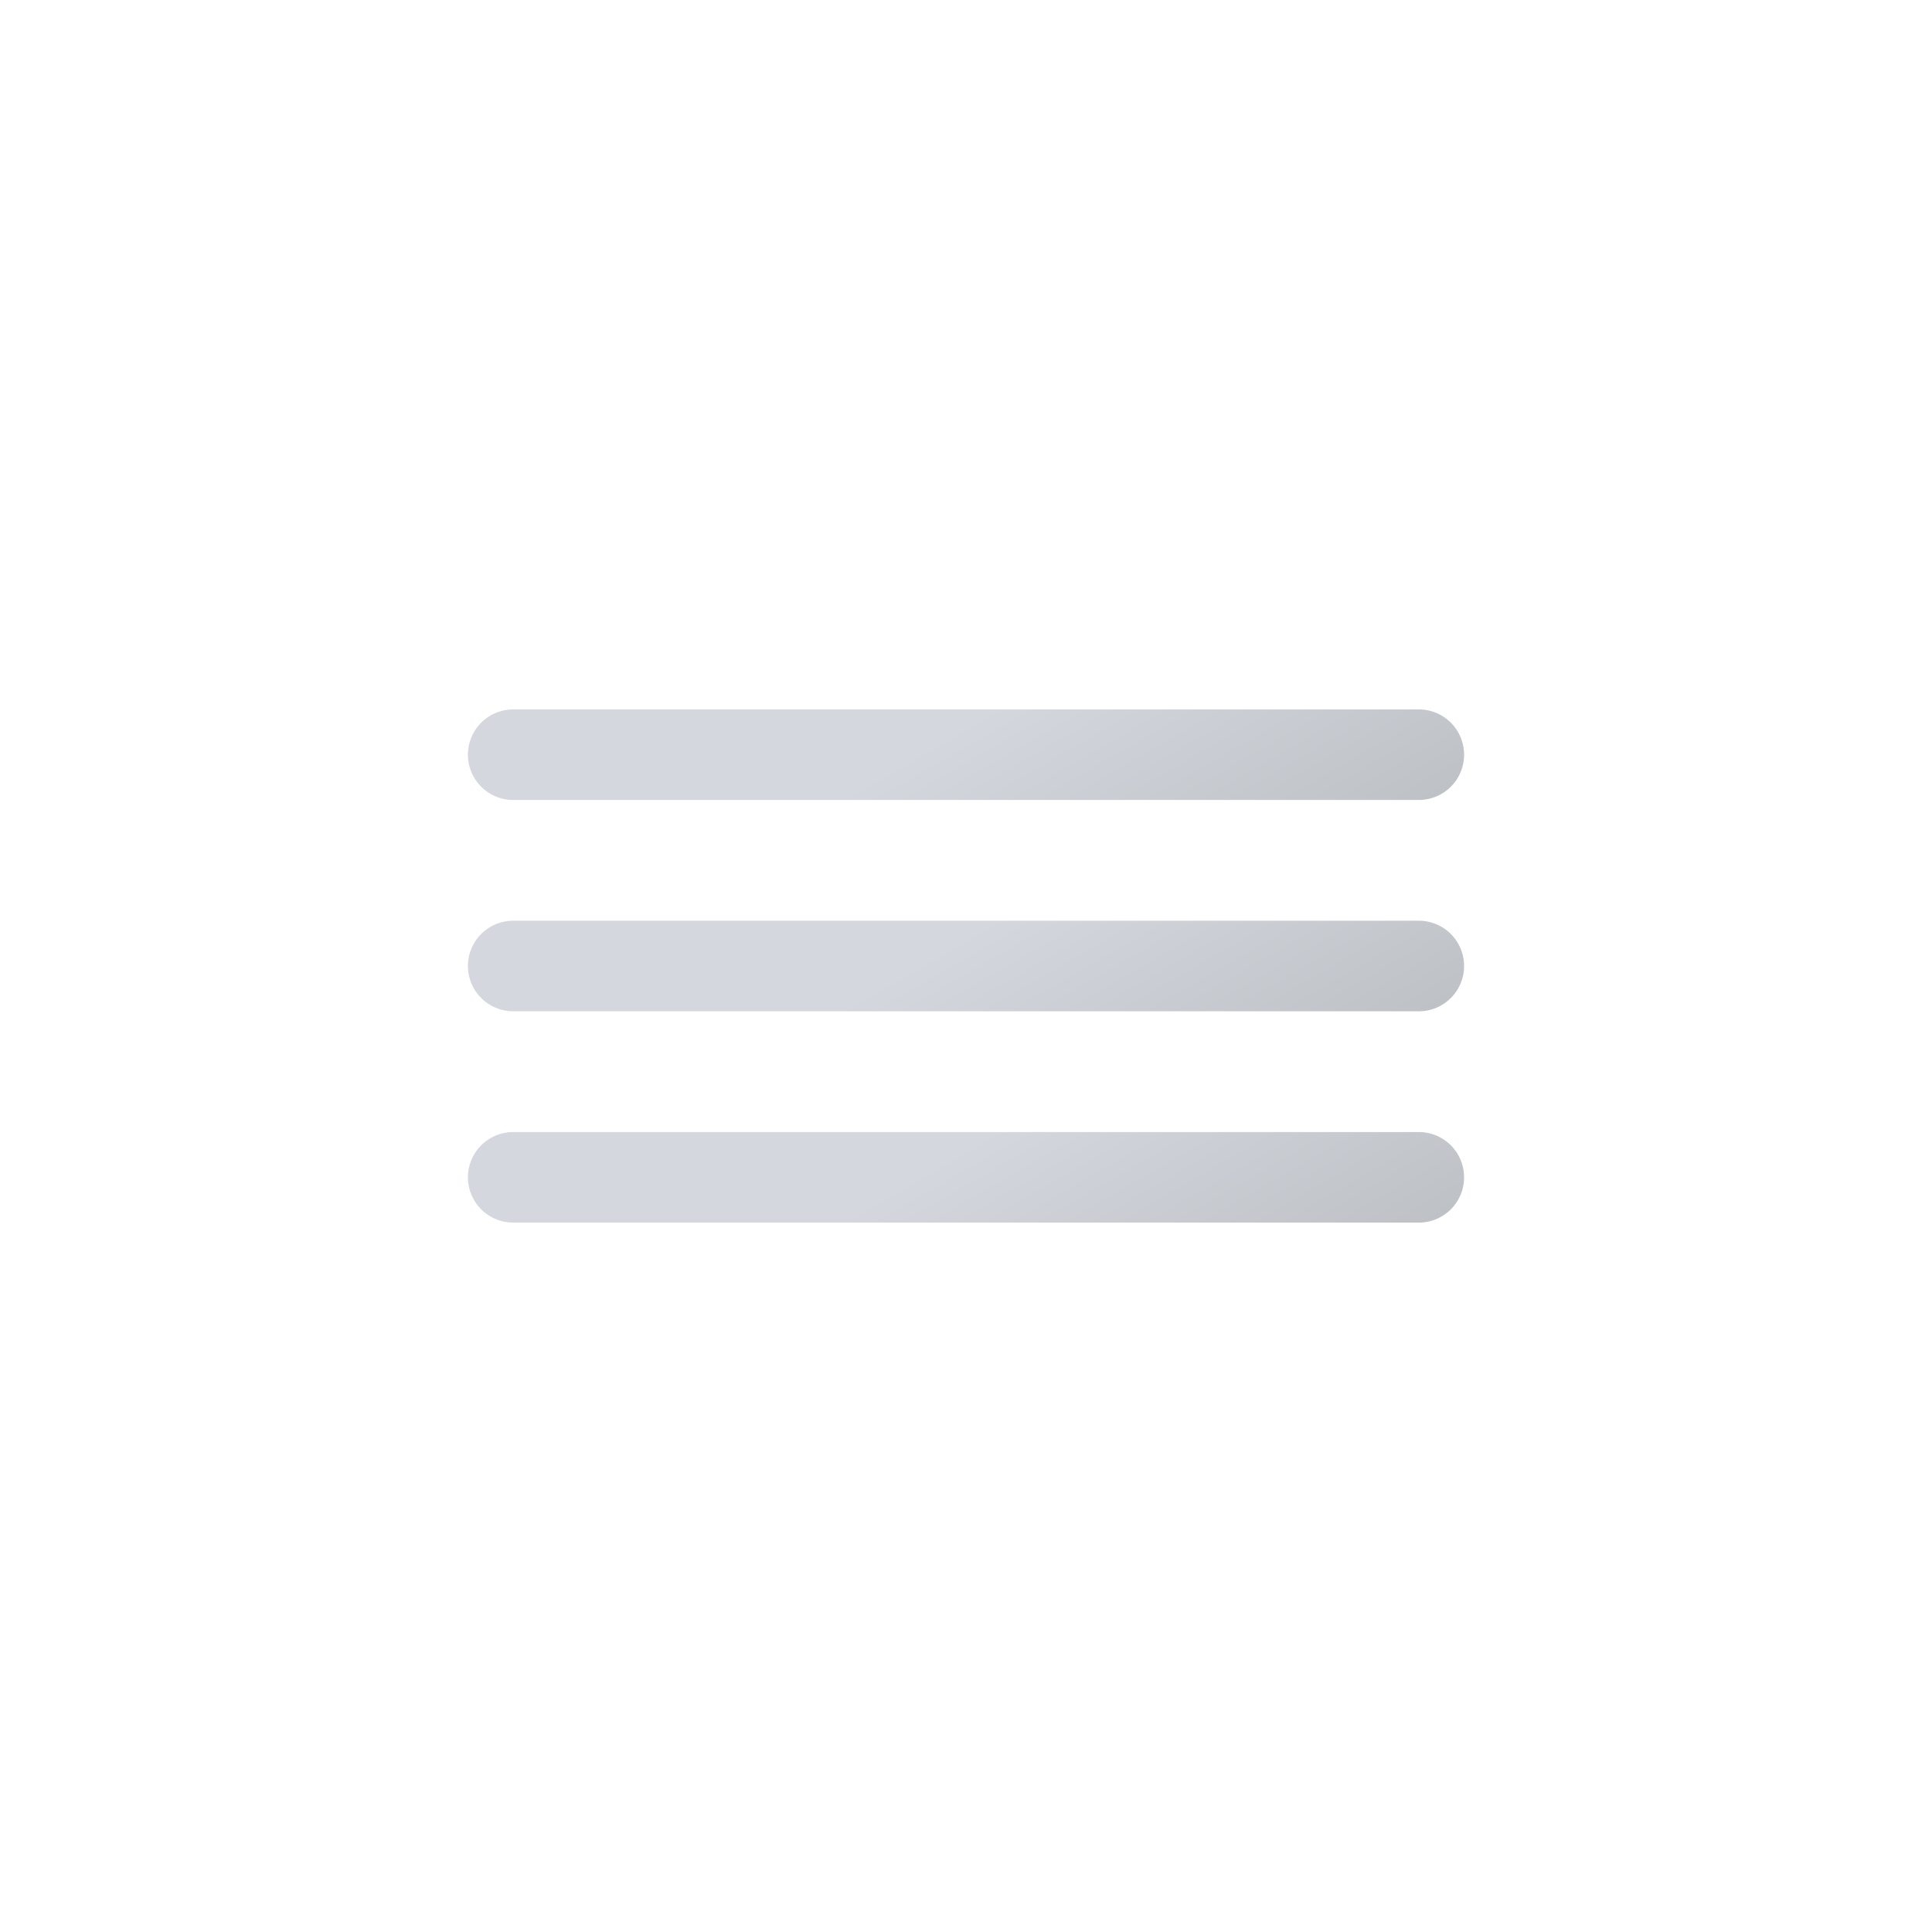
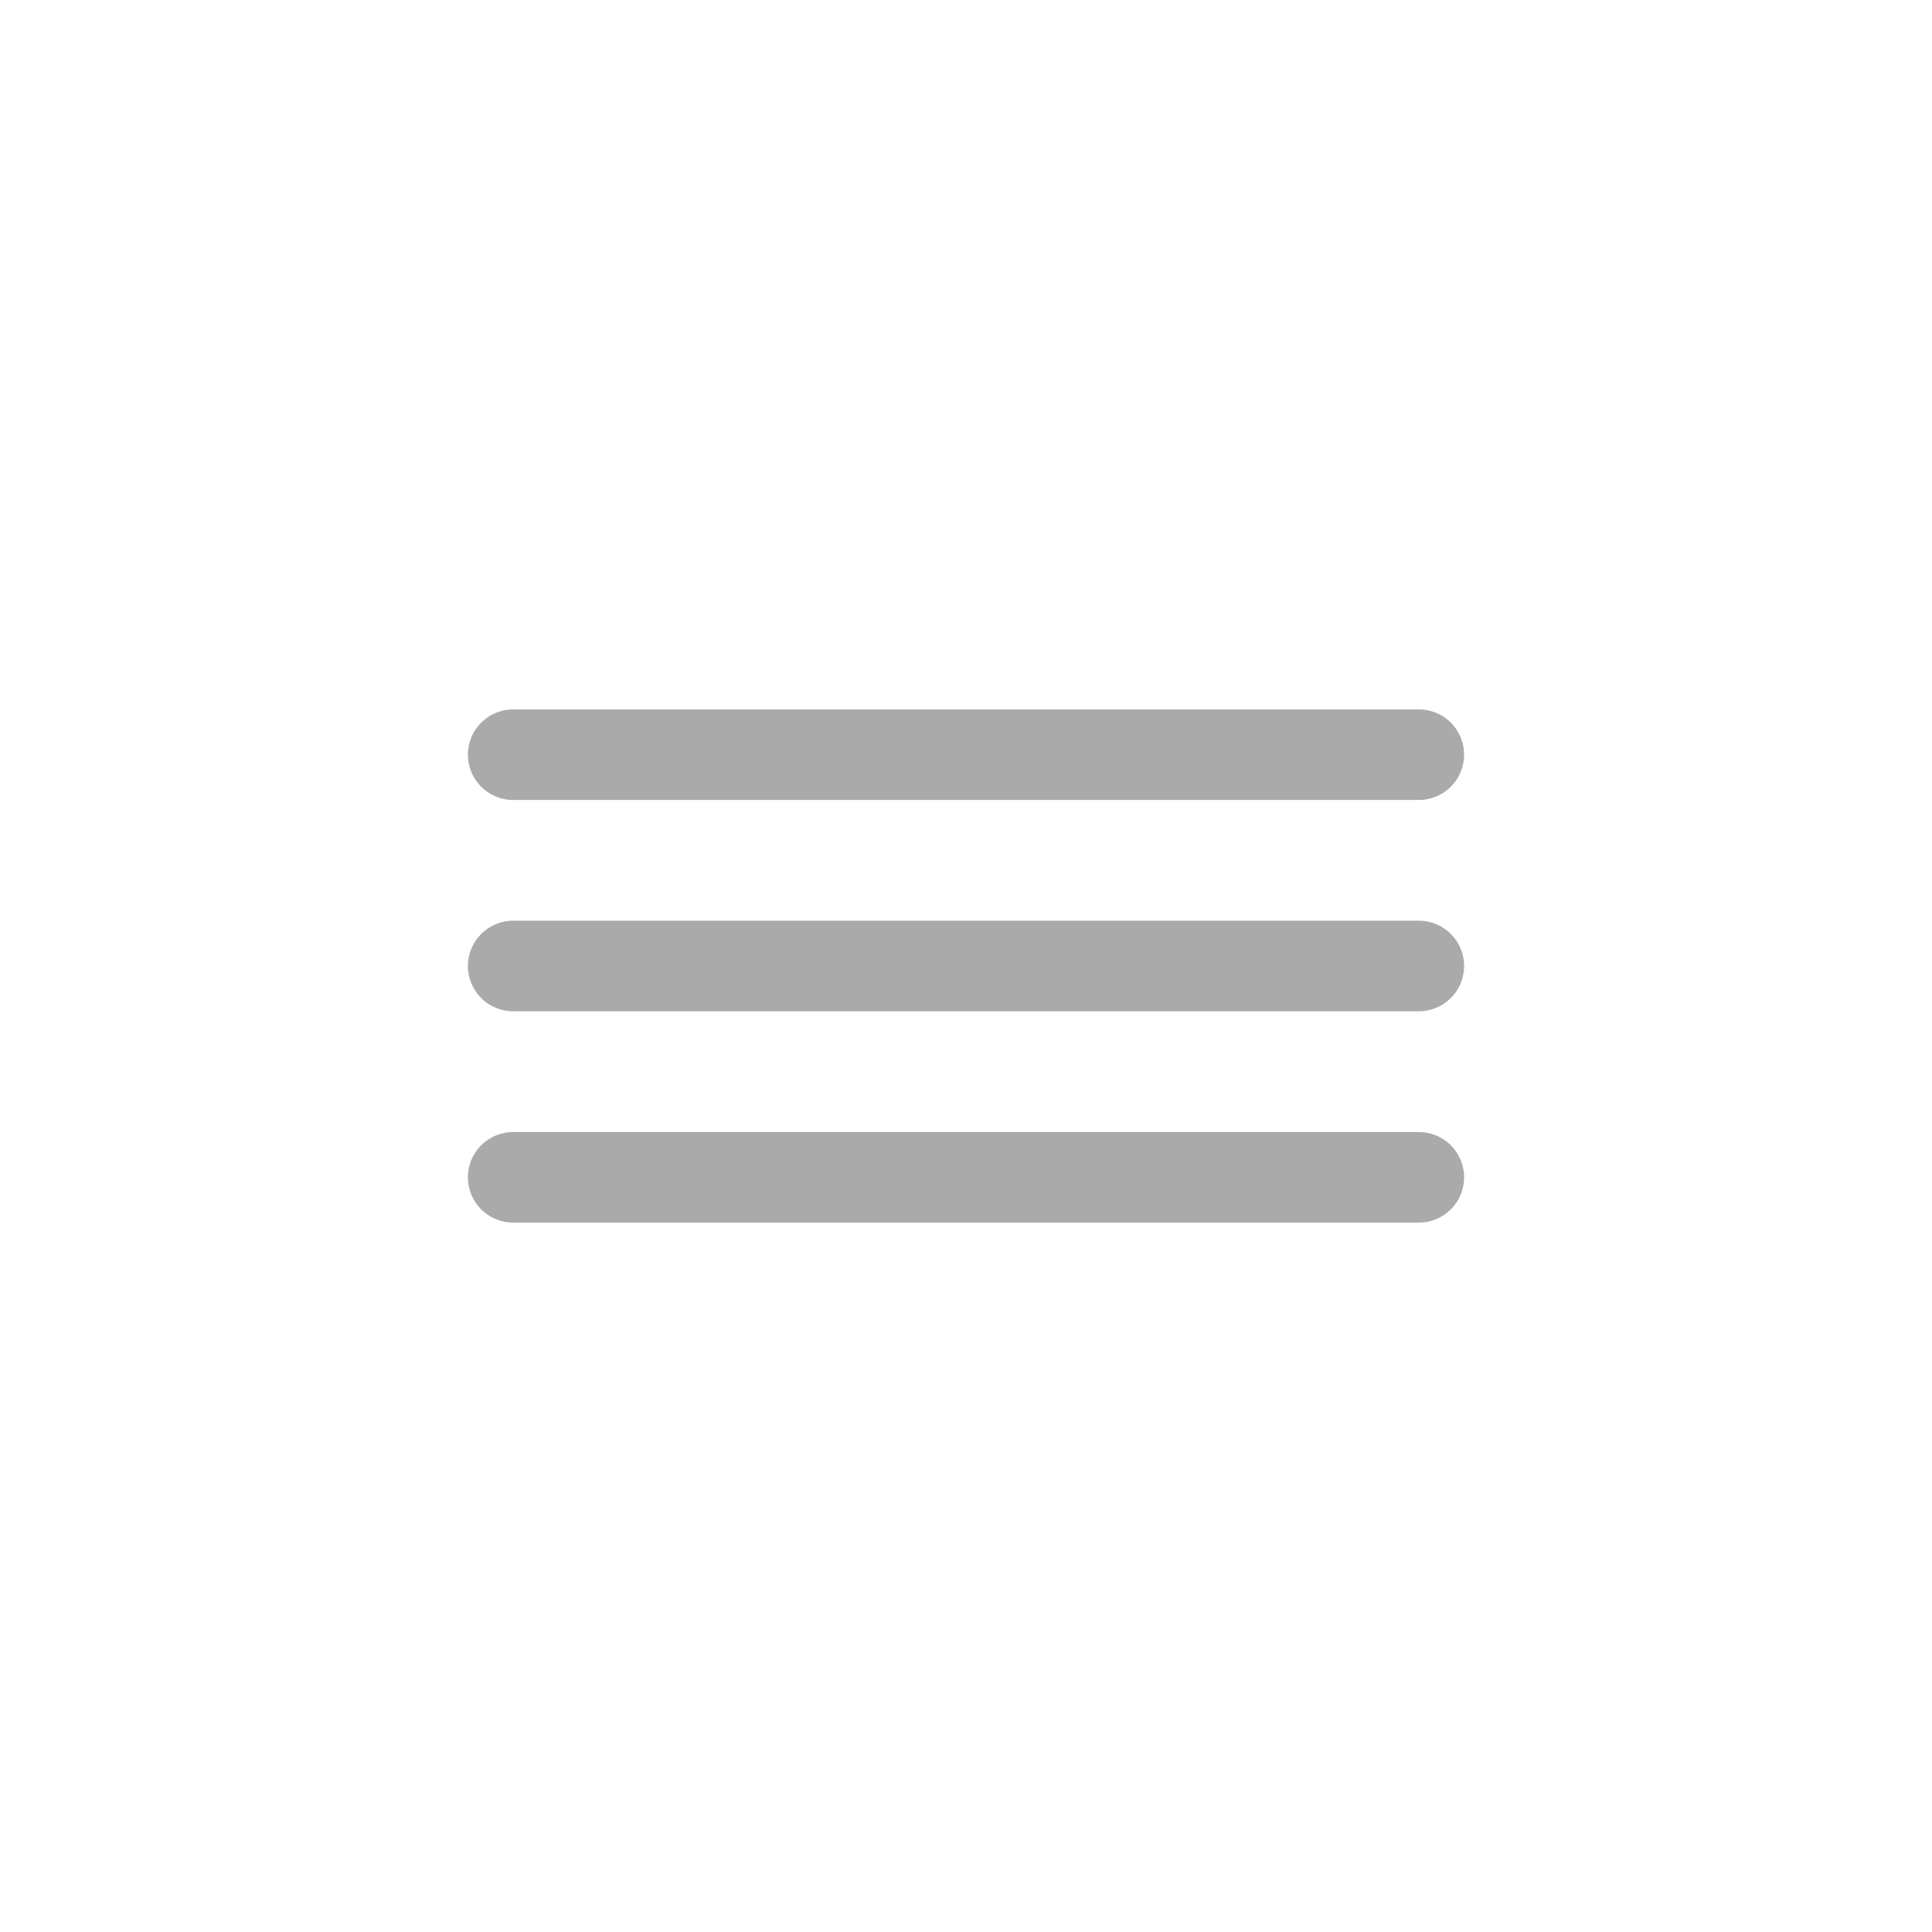
<svg xmlns="http://www.w3.org/2000/svg" xmlns:xlink="http://www.w3.org/1999/xlink" viewBox="0 0 64 64">
  <defs>
    <linearGradient id="a" x1="27.5" x2="36.5" y1="17.21" y2="32.79" gradientUnits="userSpaceOnUse">
      <stop offset="0" stop-color="#d4d7dd" />
      <stop offset=".45" stop-color="#d4d7dd" />
      <stop offset="1" stop-color="#bec1c6" />
    </linearGradient>
    <linearGradient id="b" y1="24.21" y2="39.79" xlink:href="#a" />
    <linearGradient id="c" y1="31.21" y2="46.79" xlink:href="#a" />
  </defs>
-   <path fill="none" stroke="url(#a)" stroke-linecap="round" stroke-miterlimit="10" stroke-width="3" d="M17 25h30">
+   <path fill="none" stroke="#aaa" stroke-linecap="round" stroke-miterlimit="10" stroke-width="3" d="M17 25h30">
    <animateTransform attributeName="transform" begin="0s" dur="5s" repeatCount="indefinite" type="translate" values="-4 0; 4 0; -4 0" />
  </path>
-   <path fill="none" stroke="url(#b)" stroke-linecap="round" stroke-miterlimit="10" stroke-width="3" d="M17 32h30">
+   <path fill="none" stroke="#aaa" stroke-linecap="round" stroke-miterlimit="10" stroke-width="3" d="M17 32h30">
    <animateTransform attributeName="transform" begin="-2s" dur="5s" repeatCount="indefinite" type="translate" values="-3 0; 3 0; -3 0" />
  </path>
-   <path fill="none" stroke="url(#c)" stroke-linecap="round" stroke-miterlimit="10" stroke-width="3" d="M17 39h30">
+   <path fill="none" stroke="#aaa" stroke-linecap="round" stroke-miterlimit="10" stroke-width="3" d="M17 39h30">
    <animateTransform attributeName="transform" begin="-4s" dur="5s" repeatCount="indefinite" type="translate" values="-4 0; 4 0; -4 0" />
  </path>
</svg>
